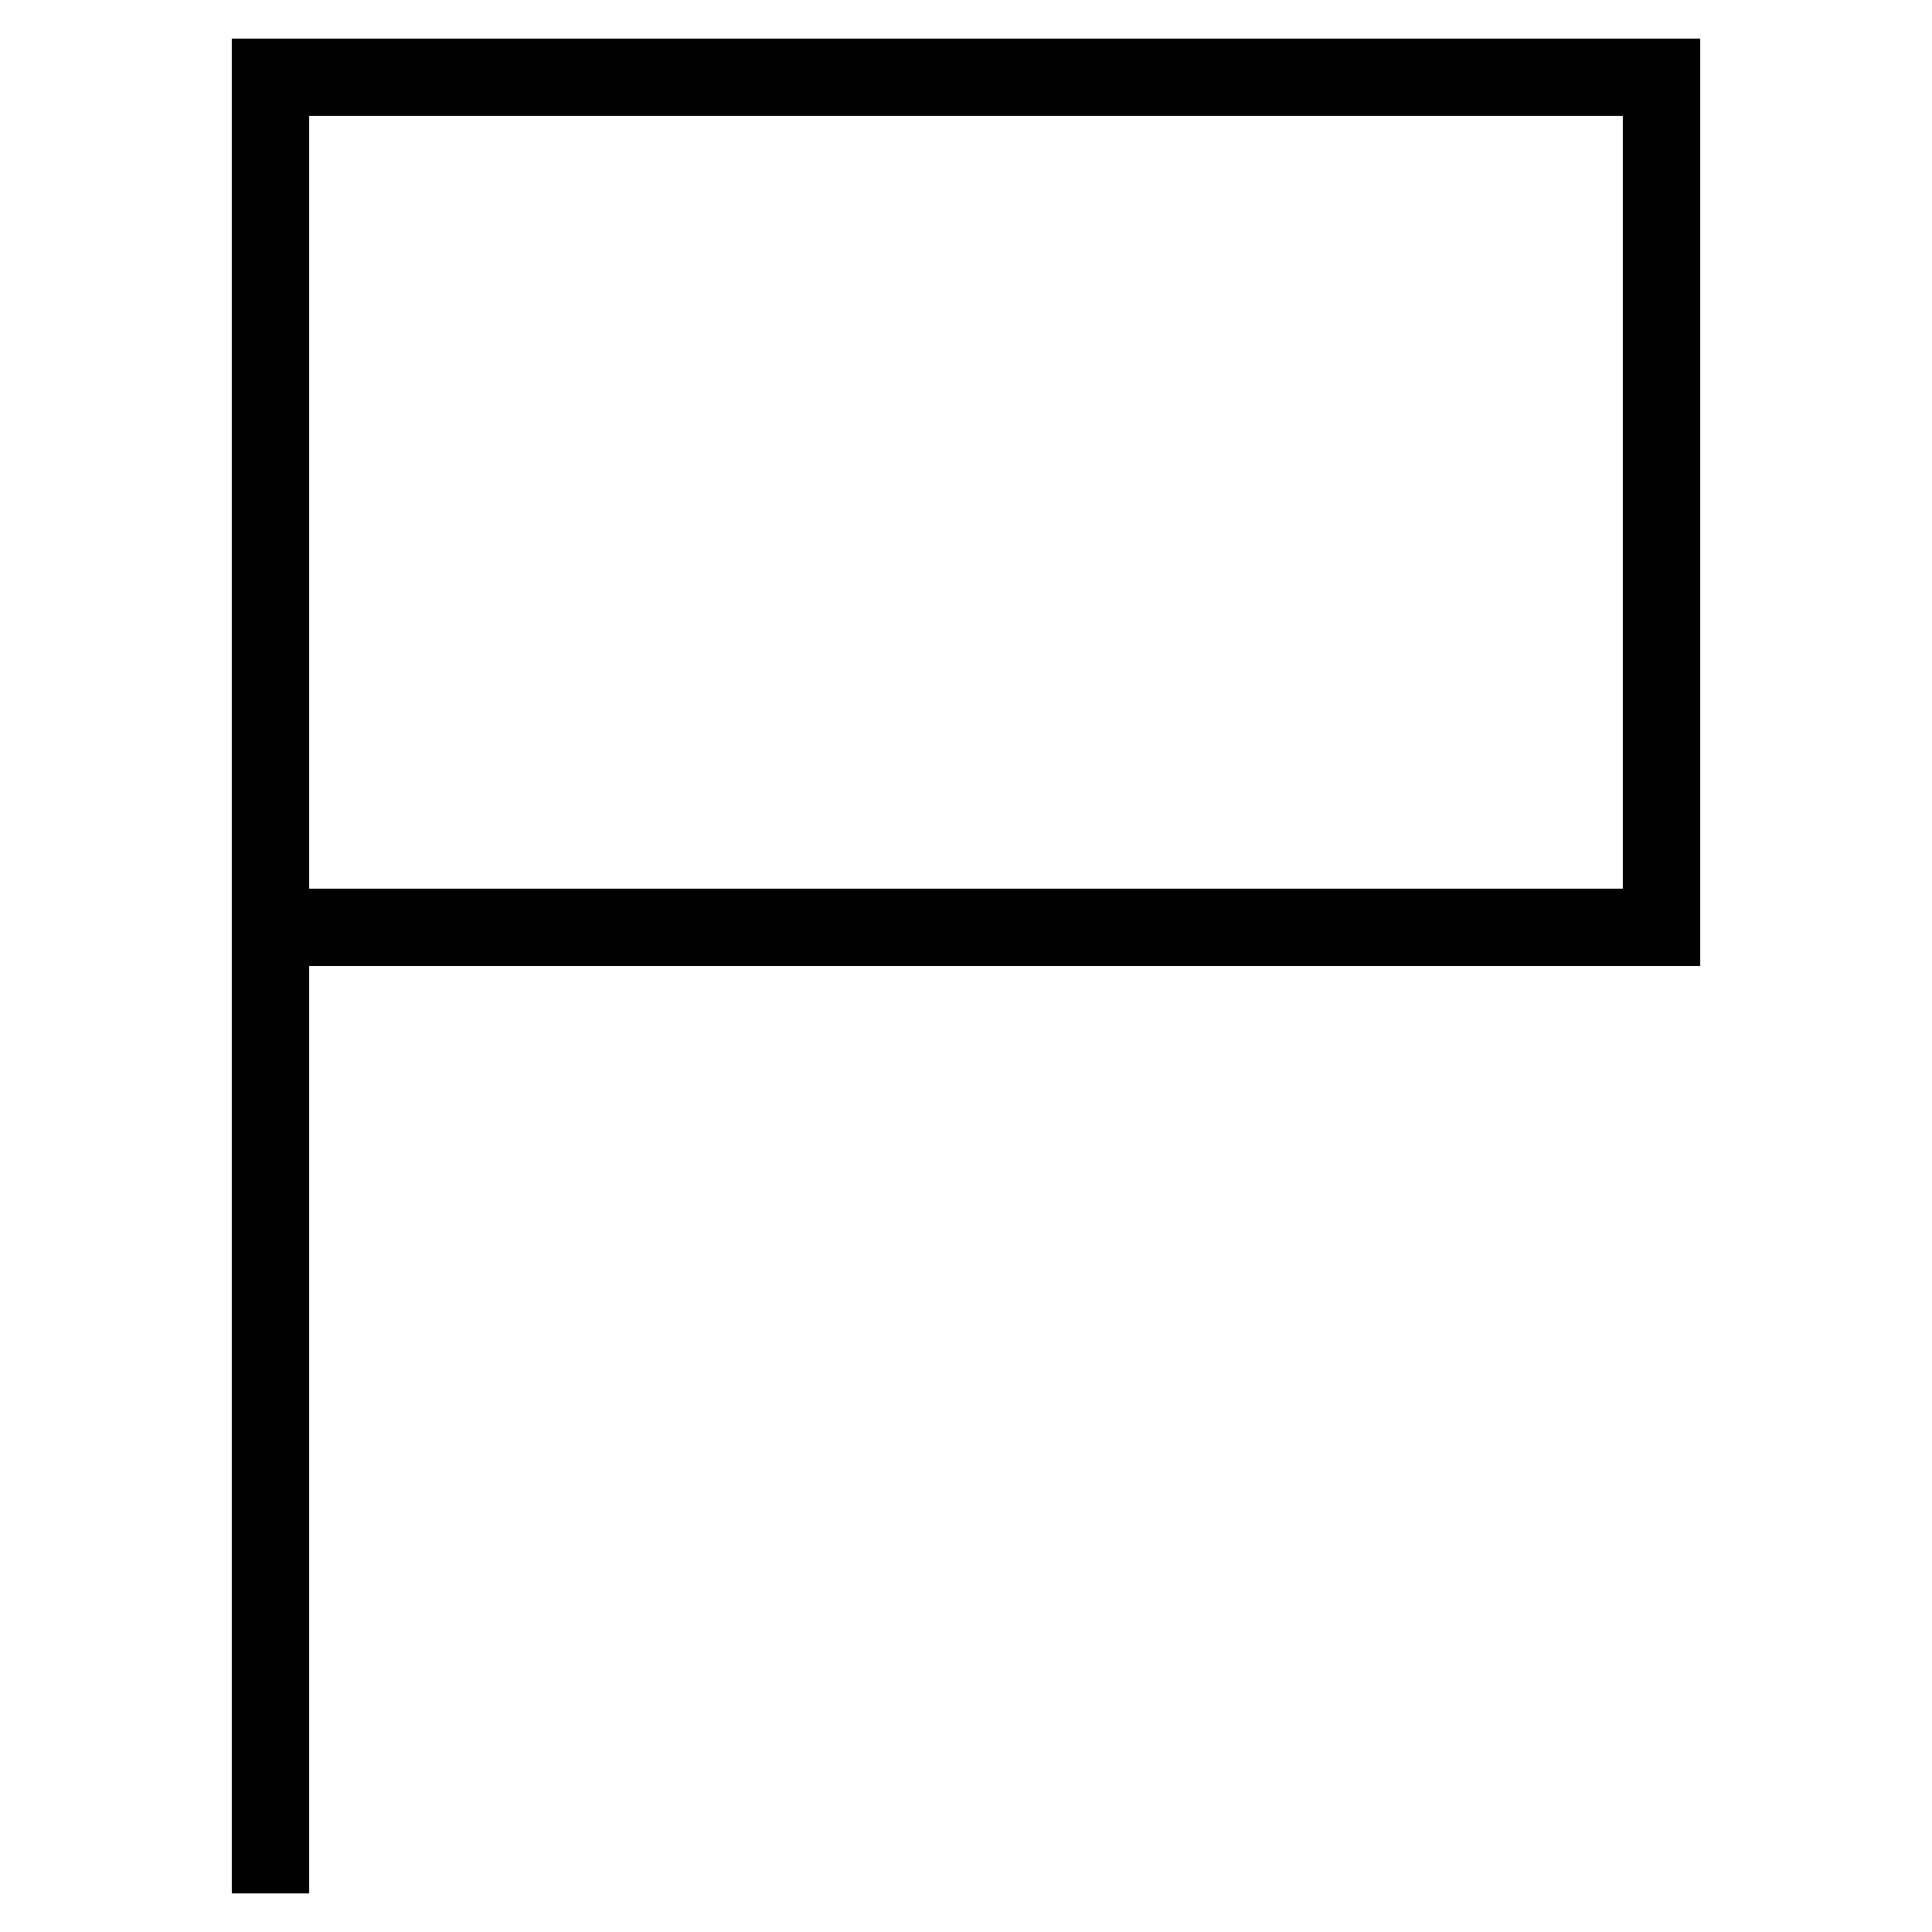
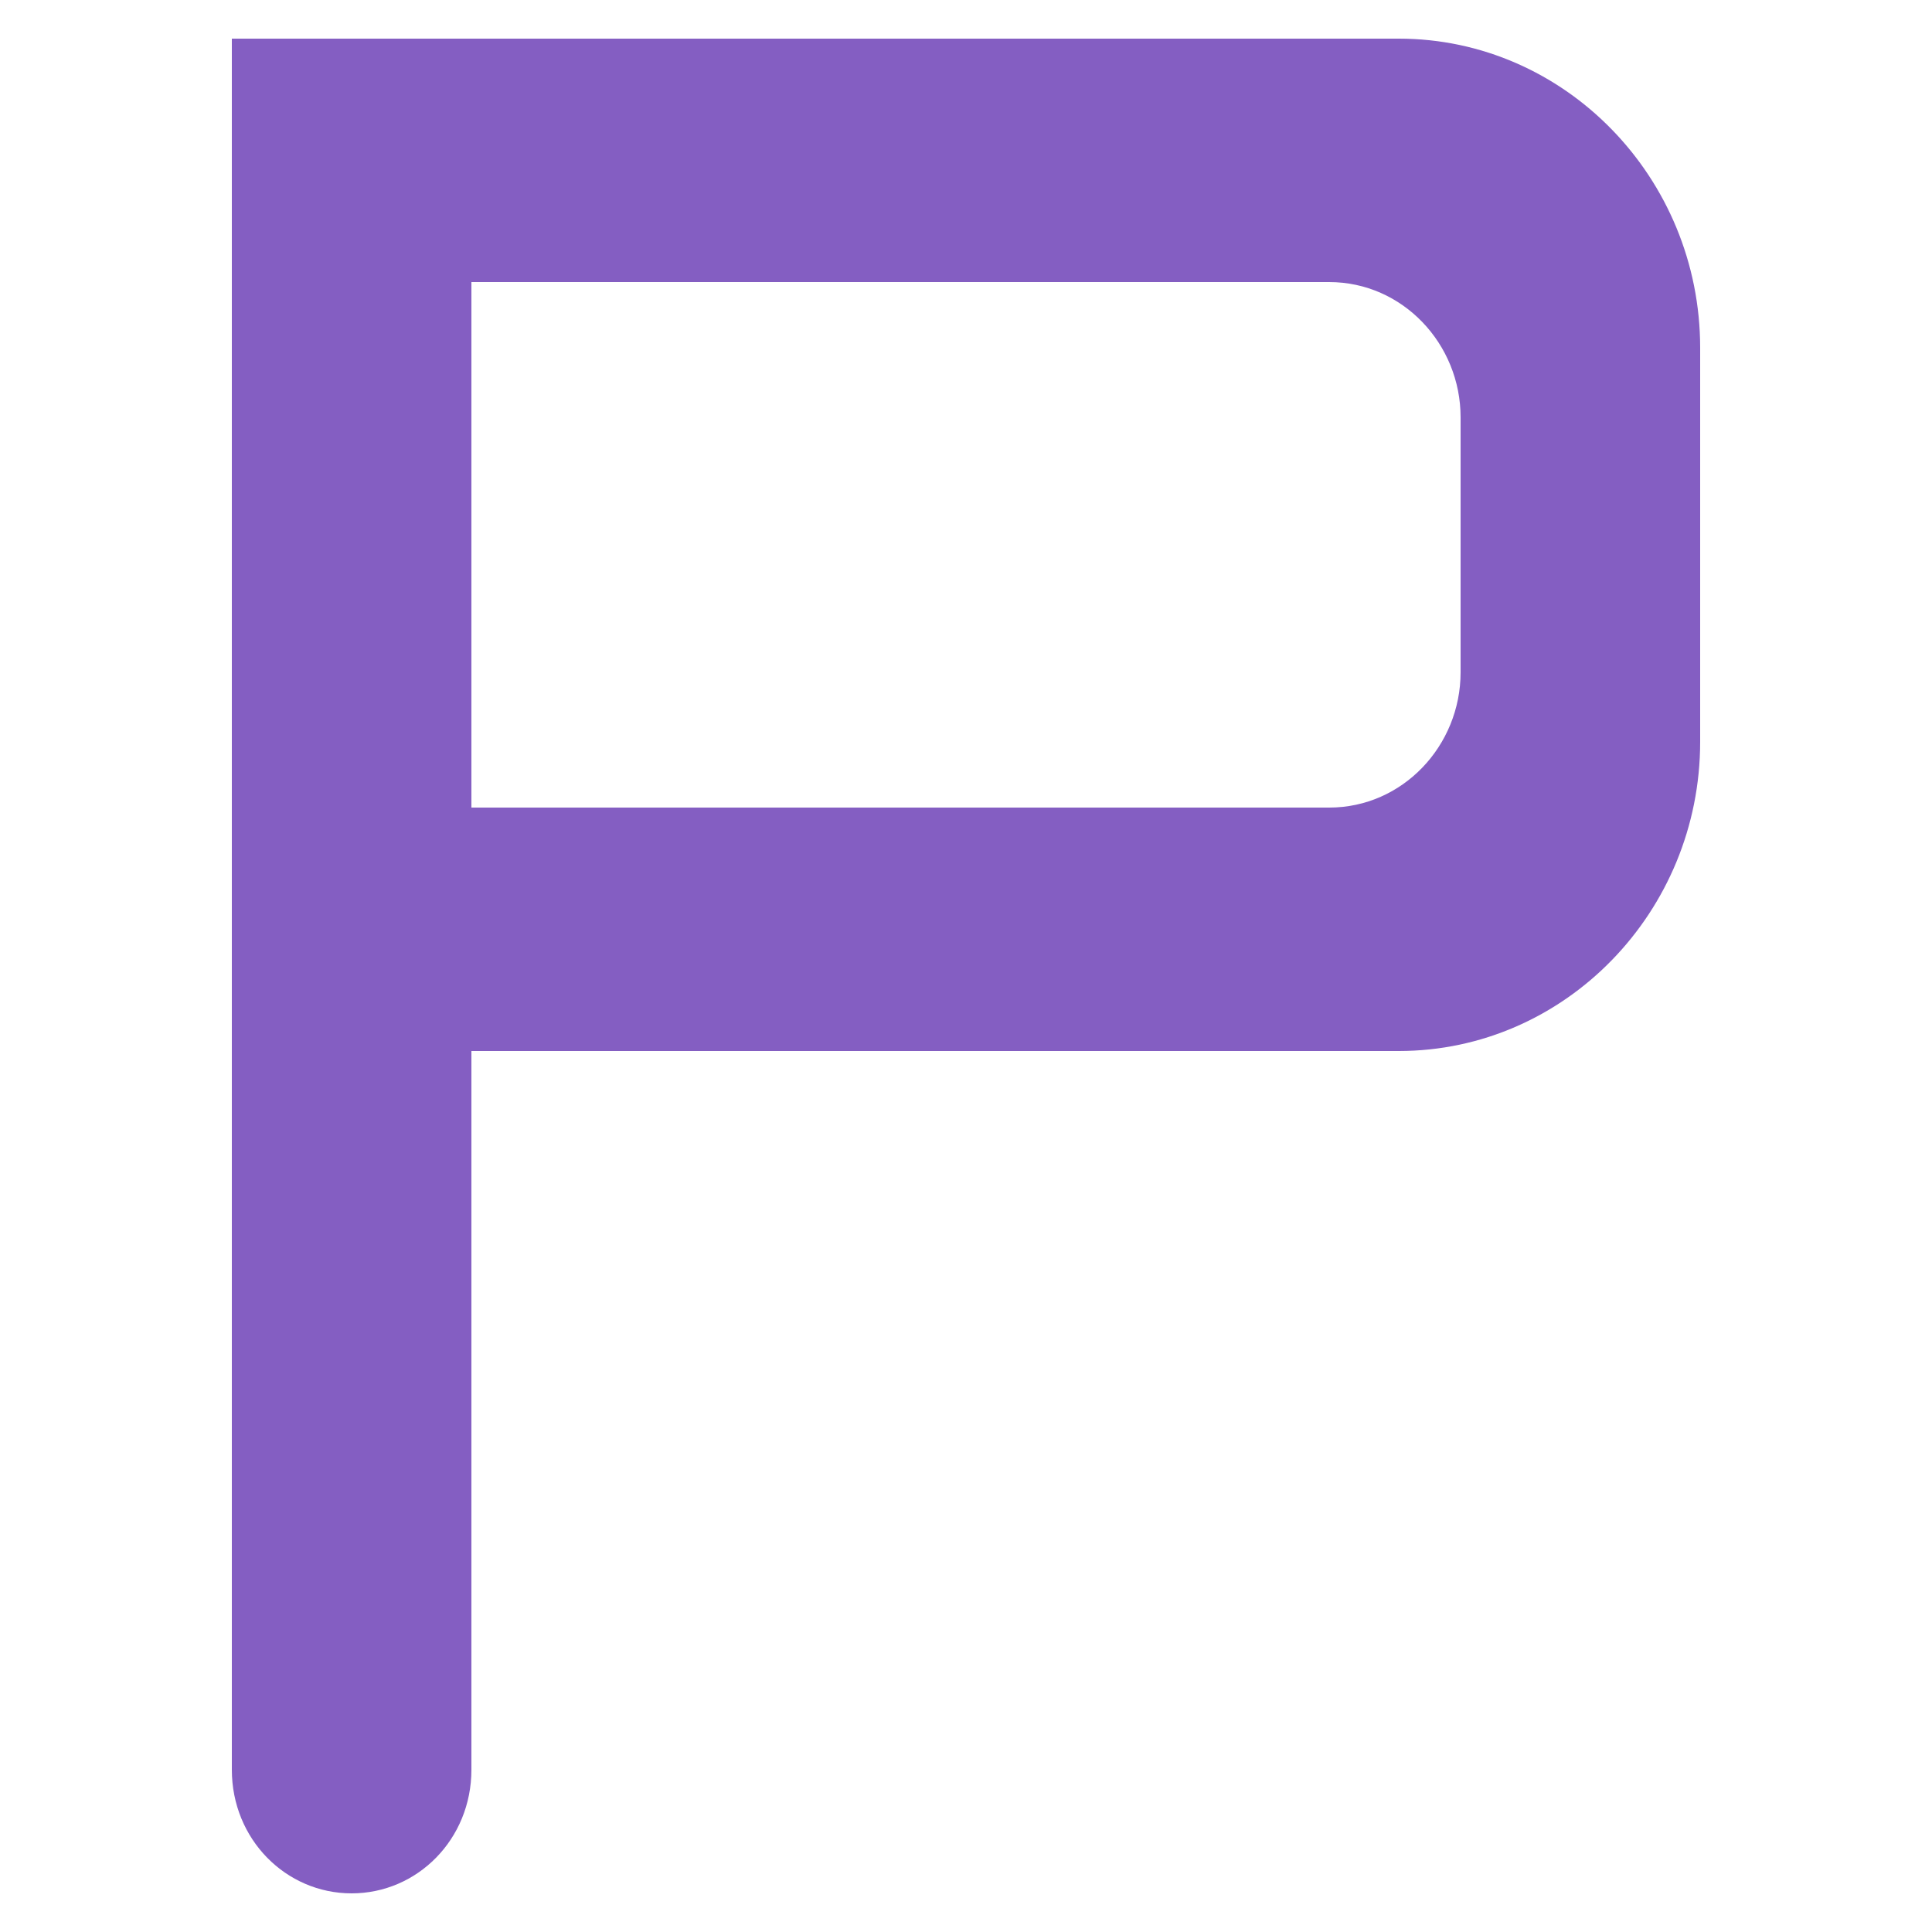
- <svg xmlns="http://www.w3.org/2000/svg" id="Layer_1" style="enable-background:new 0 0 50 50;" version="1.1" viewBox="0 0 50 50" xml:space="preserve">
+ <svg xmlns="http://www.w3.org/2000/svg" version="1.1" id="Layer_1" x="0px" y="0px" viewBox="0 0 50 50" style="enable-background:new 0 0 50 50;" xml:space="preserve">
+   <style type="text/css">
+ 	.st0{fill:#845EC2;}
+ </style>
  <g id="Layer_1_1_">
-     <path d="M44,1H6v23v1v24h2V25h36V1z M42,23H8V3h34V23z" />
+     <path class="st0" d="M9.1,49C7.4,49,6,47.6,6,45.8V1h30.2C40.5,1,44,4.6,44,9v10.2c0,4.4-3.5,8-7.8,8h-24v18.6   C12.2,47.6,10.8,49,9.1,49z M34.4,20.9c1.9,0,3.4-1.6,3.4-3.5v-6.6c0-1.9-1.5-3.5-3.4-3.5H12.2v13.6H34.4z" />
+     <path class="st0" d="M9.1,47.8c-1,0-1.9-0.9-1.9-1.9V2.2h29c3.7,0,6.6,3.1,6.6,6.8v10.2c0,3.7-3,6.8-6.6,6.8H11v19.8   C11,46.9,10.1,47.8,9.1,47.8z M34.4,22.2c2.6,0,4.6-2.1,4.6-4.8v-6.6c0-2.6-2.1-4.8-4.6-4.8H11v16.1H34.4z" />
+     <path class="st0" d="M9.1,48C7.9,48,7,47,7,45.8V2h29.2C39.9,2,43,5.2,43,9v10.2c0,3.9-3.1,7-6.8,7h-25v19.6   C11.2,47,10.2,48,9.1,48z M34.4,22c2.4,0,4.4-2,4.4-4.5v-6.6c0-2.5-2-4.5-4.4-4.5H11.2V22H34.4z" />
+     <path class="st0" d="M36.2,3.3h-28v20.8V25v20.8c0,0.5,0.4,0.9,0.9,0.9h0c0.5,0,0.9-0.4,0.9-0.9V25h26.2c3.1,0,5.6-2.6,5.6-5.8V9   C41.8,5.8,39.3,3.3,36.2,3.3z M34.4,23.2H10V5.1h24.4c3.1,0,5.6,2.6,5.6,5.8v6.6C40,20.6,37.5,23.2,34.4,23.2z" />
  </g>
</svg>
